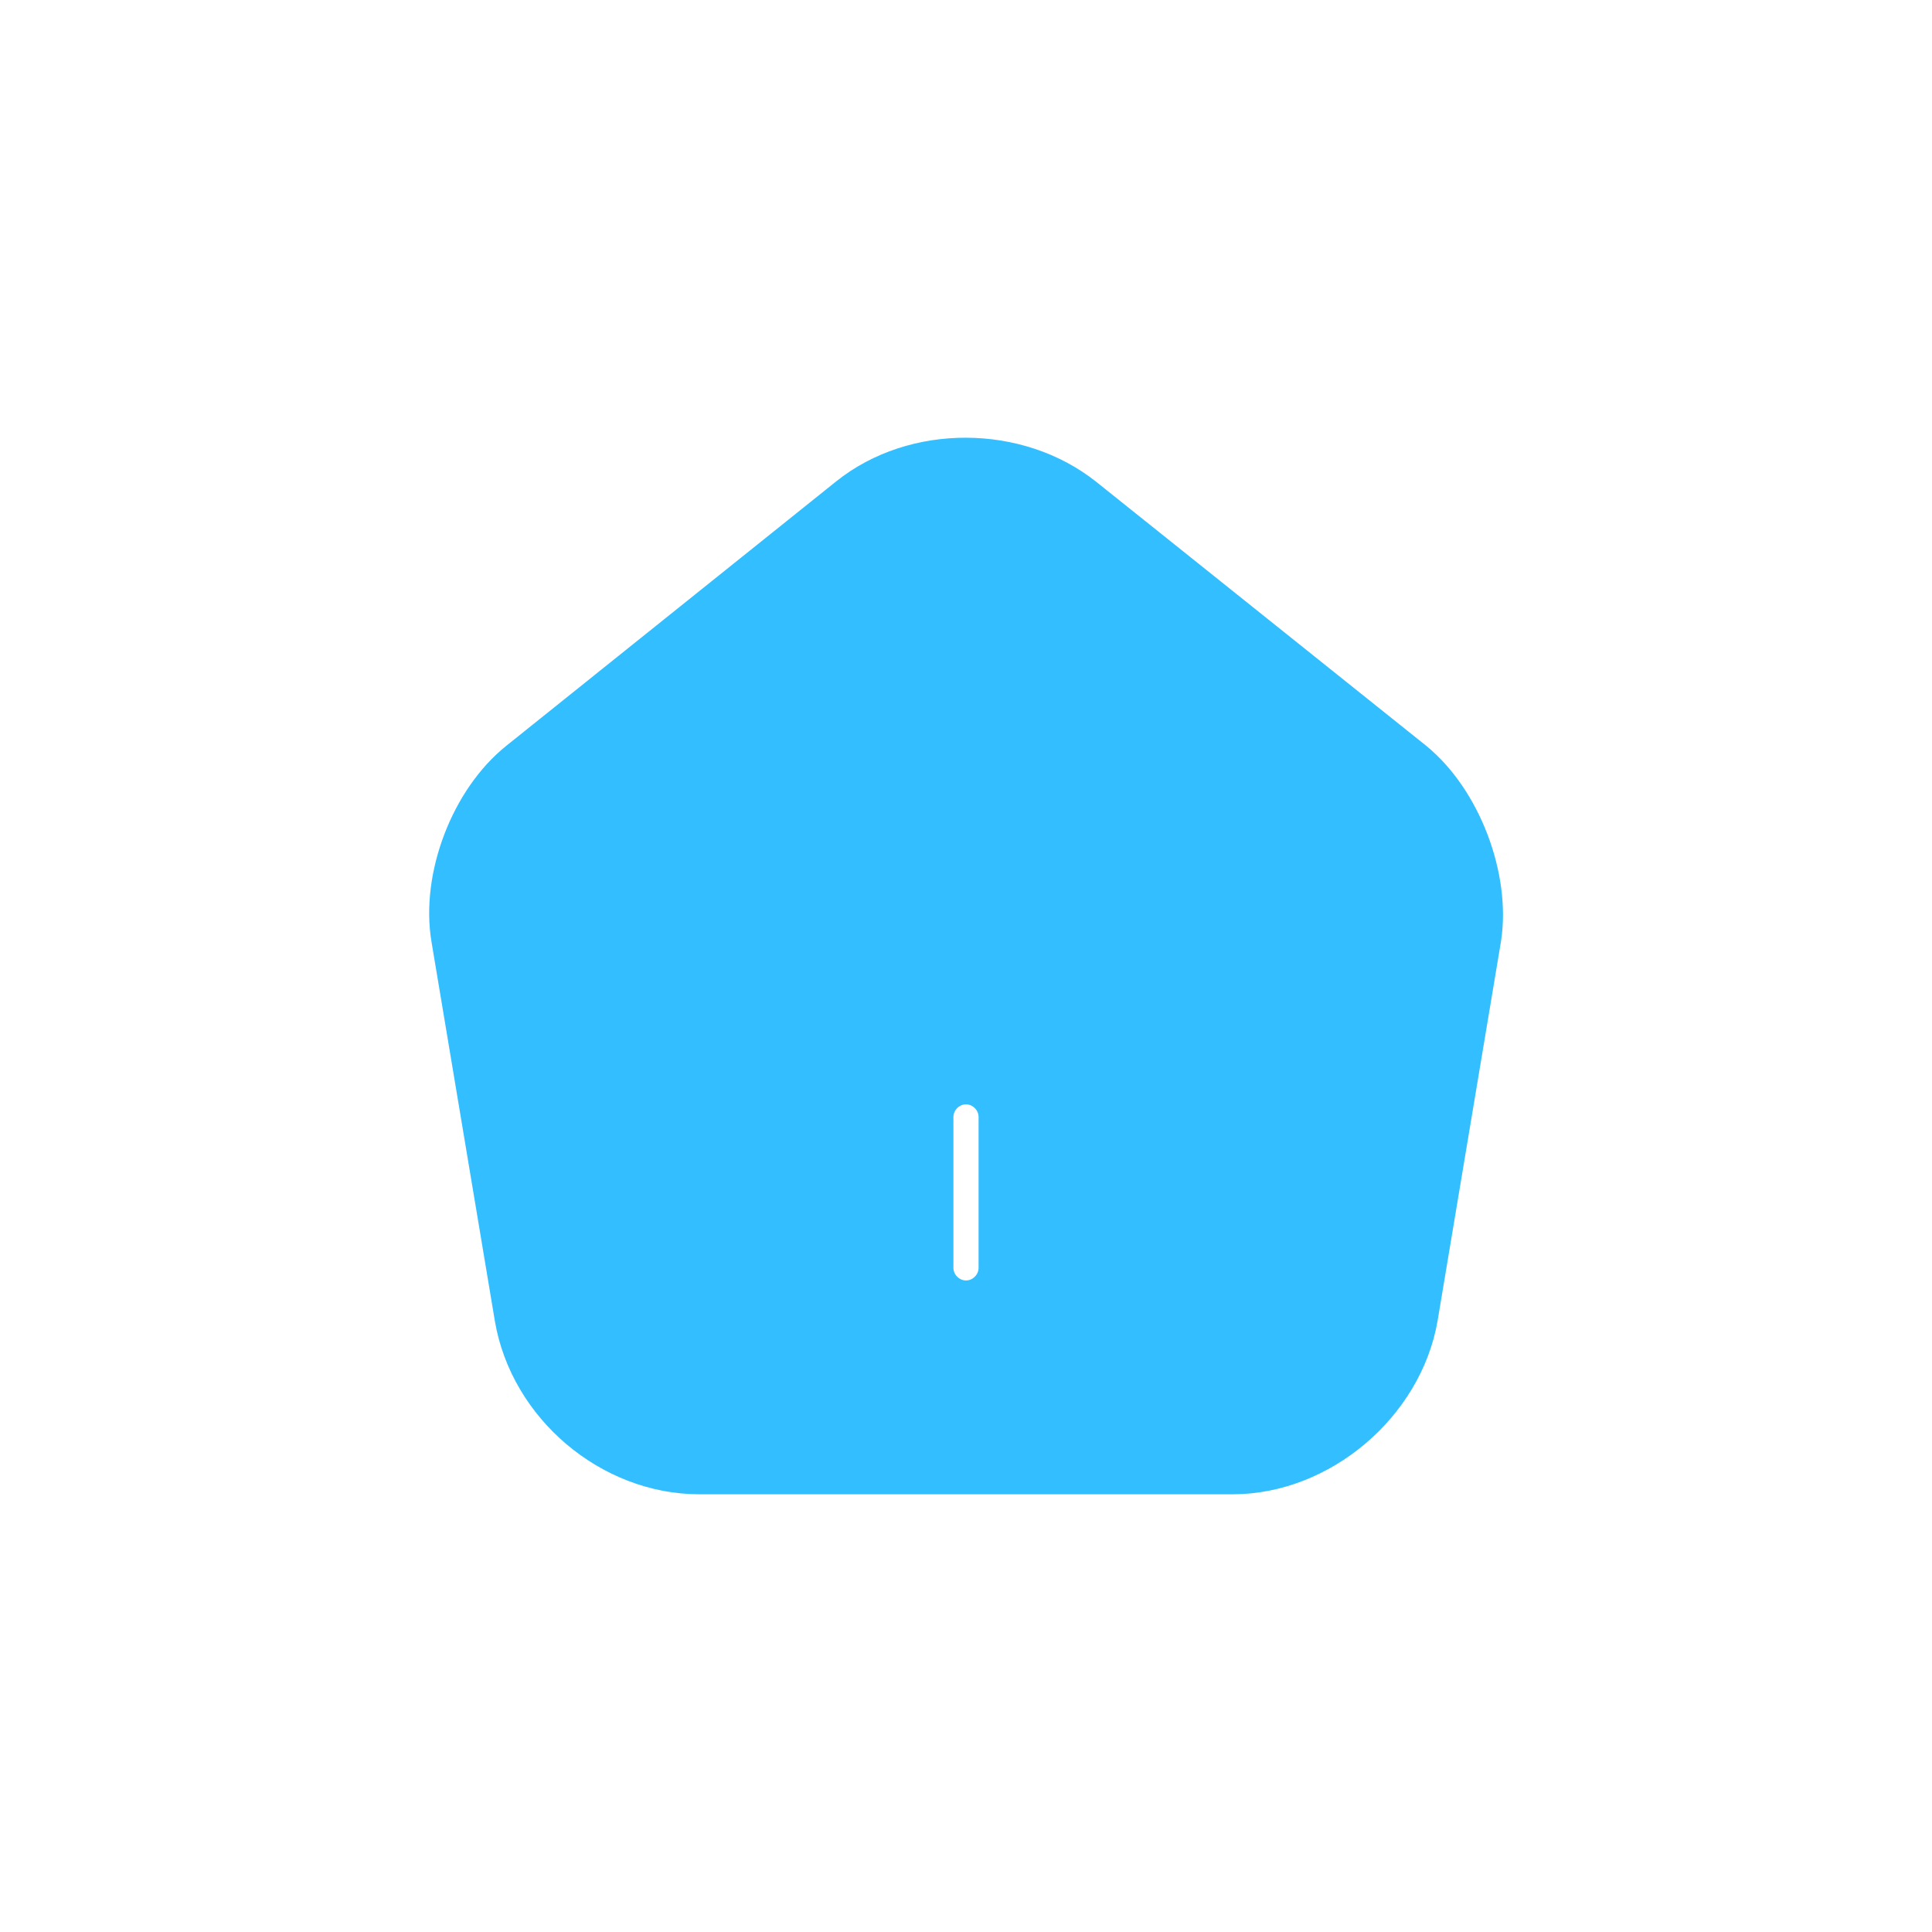
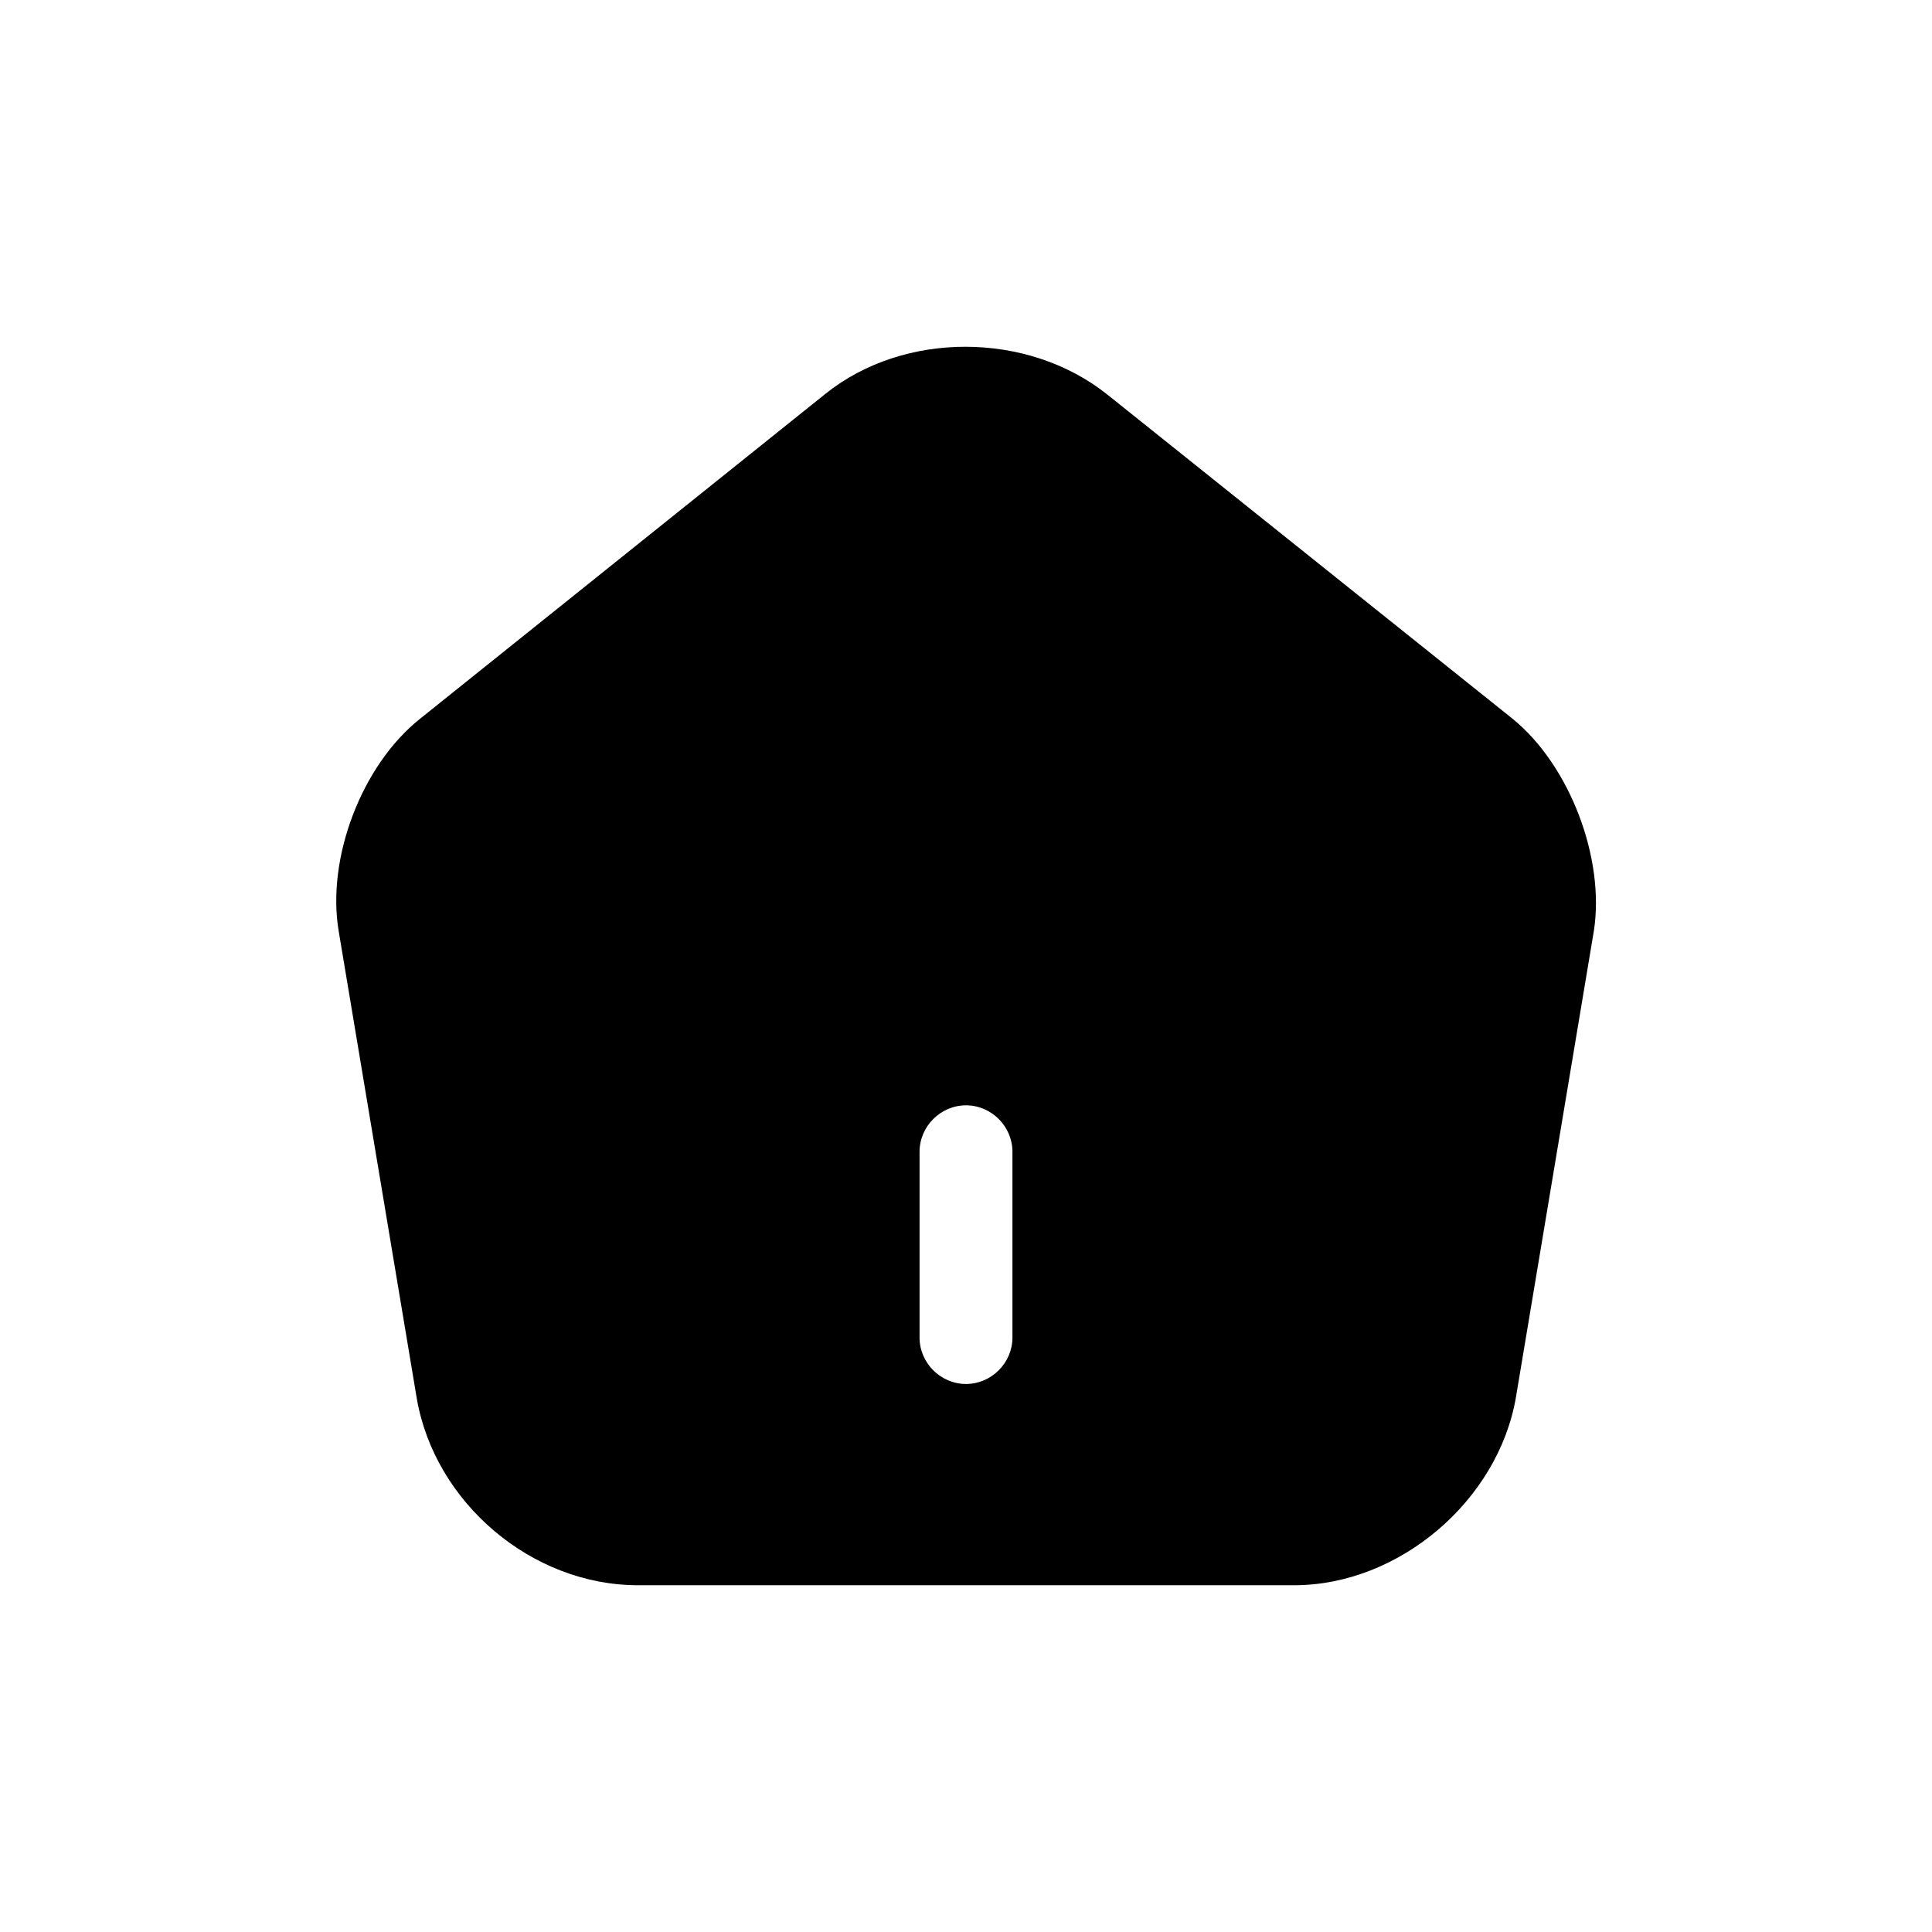
- <svg xmlns="http://www.w3.org/2000/svg" width="256px" height="256px" viewBox="-7.2 -7.2 38.40 38.40" fill="none" stroke="#33BFFF">
+ <svg xmlns="http://www.w3.org/2000/svg" width="256px" height="256px" viewBox="-3.6 -3.6 31.20 31.20" fill="none">
  <g id="SVGRepo_bgCarrier" stroke-width="0" />
  <g id="SVGRepo_tracerCarrier" stroke-linecap="round" stroke-linejoin="round" />
  <g id="SVGRepo_iconCarrier">
-     <path d="M20.83 8.01L14.28 2.77C13 1.75 11 1.74 9.73 2.76L3.18 8.01C2.24 8.76 1.67 10.26 1.87 11.44L3.13 18.98C3.42 20.67 4.99 22 6.7 22H17.3C18.99 22 20.59 20.64 20.88 18.97L22.14 11.43C22.32 10.26 21.75 8.76 20.83 8.01ZM12.75 18C12.75 18.41 12.41 18.75 12 18.75C11.59 18.75 11.25 18.41 11.25 18V15C11.25 14.59 11.59 14.25 12 14.25C12.41 14.25 12.75 14.59 12.75 15V18Z" fill="#33BFFF" />
+     <path d="M20.83 8.01L14.28 2.77C13 1.75 11 1.74 9.73 2.76L3.18 8.01C2.24 8.76 1.67 10.26 1.87 11.44L3.13 18.98C3.42 20.67 4.99 22 6.7 22H17.3C18.99 22 20.59 20.64 20.88 18.97L22.14 11.43C22.32 10.26 21.75 8.76 20.83 8.01ZM12.75 18C12.75 18.41 12.41 18.75 12 18.75C11.59 18.75 11.25 18.41 11.25 18V15C11.25 14.59 11.59 14.25 12 14.25C12.41 14.25 12.75 14.59 12.75 15V18Z" fill="#000000" />
  </g>
</svg>
